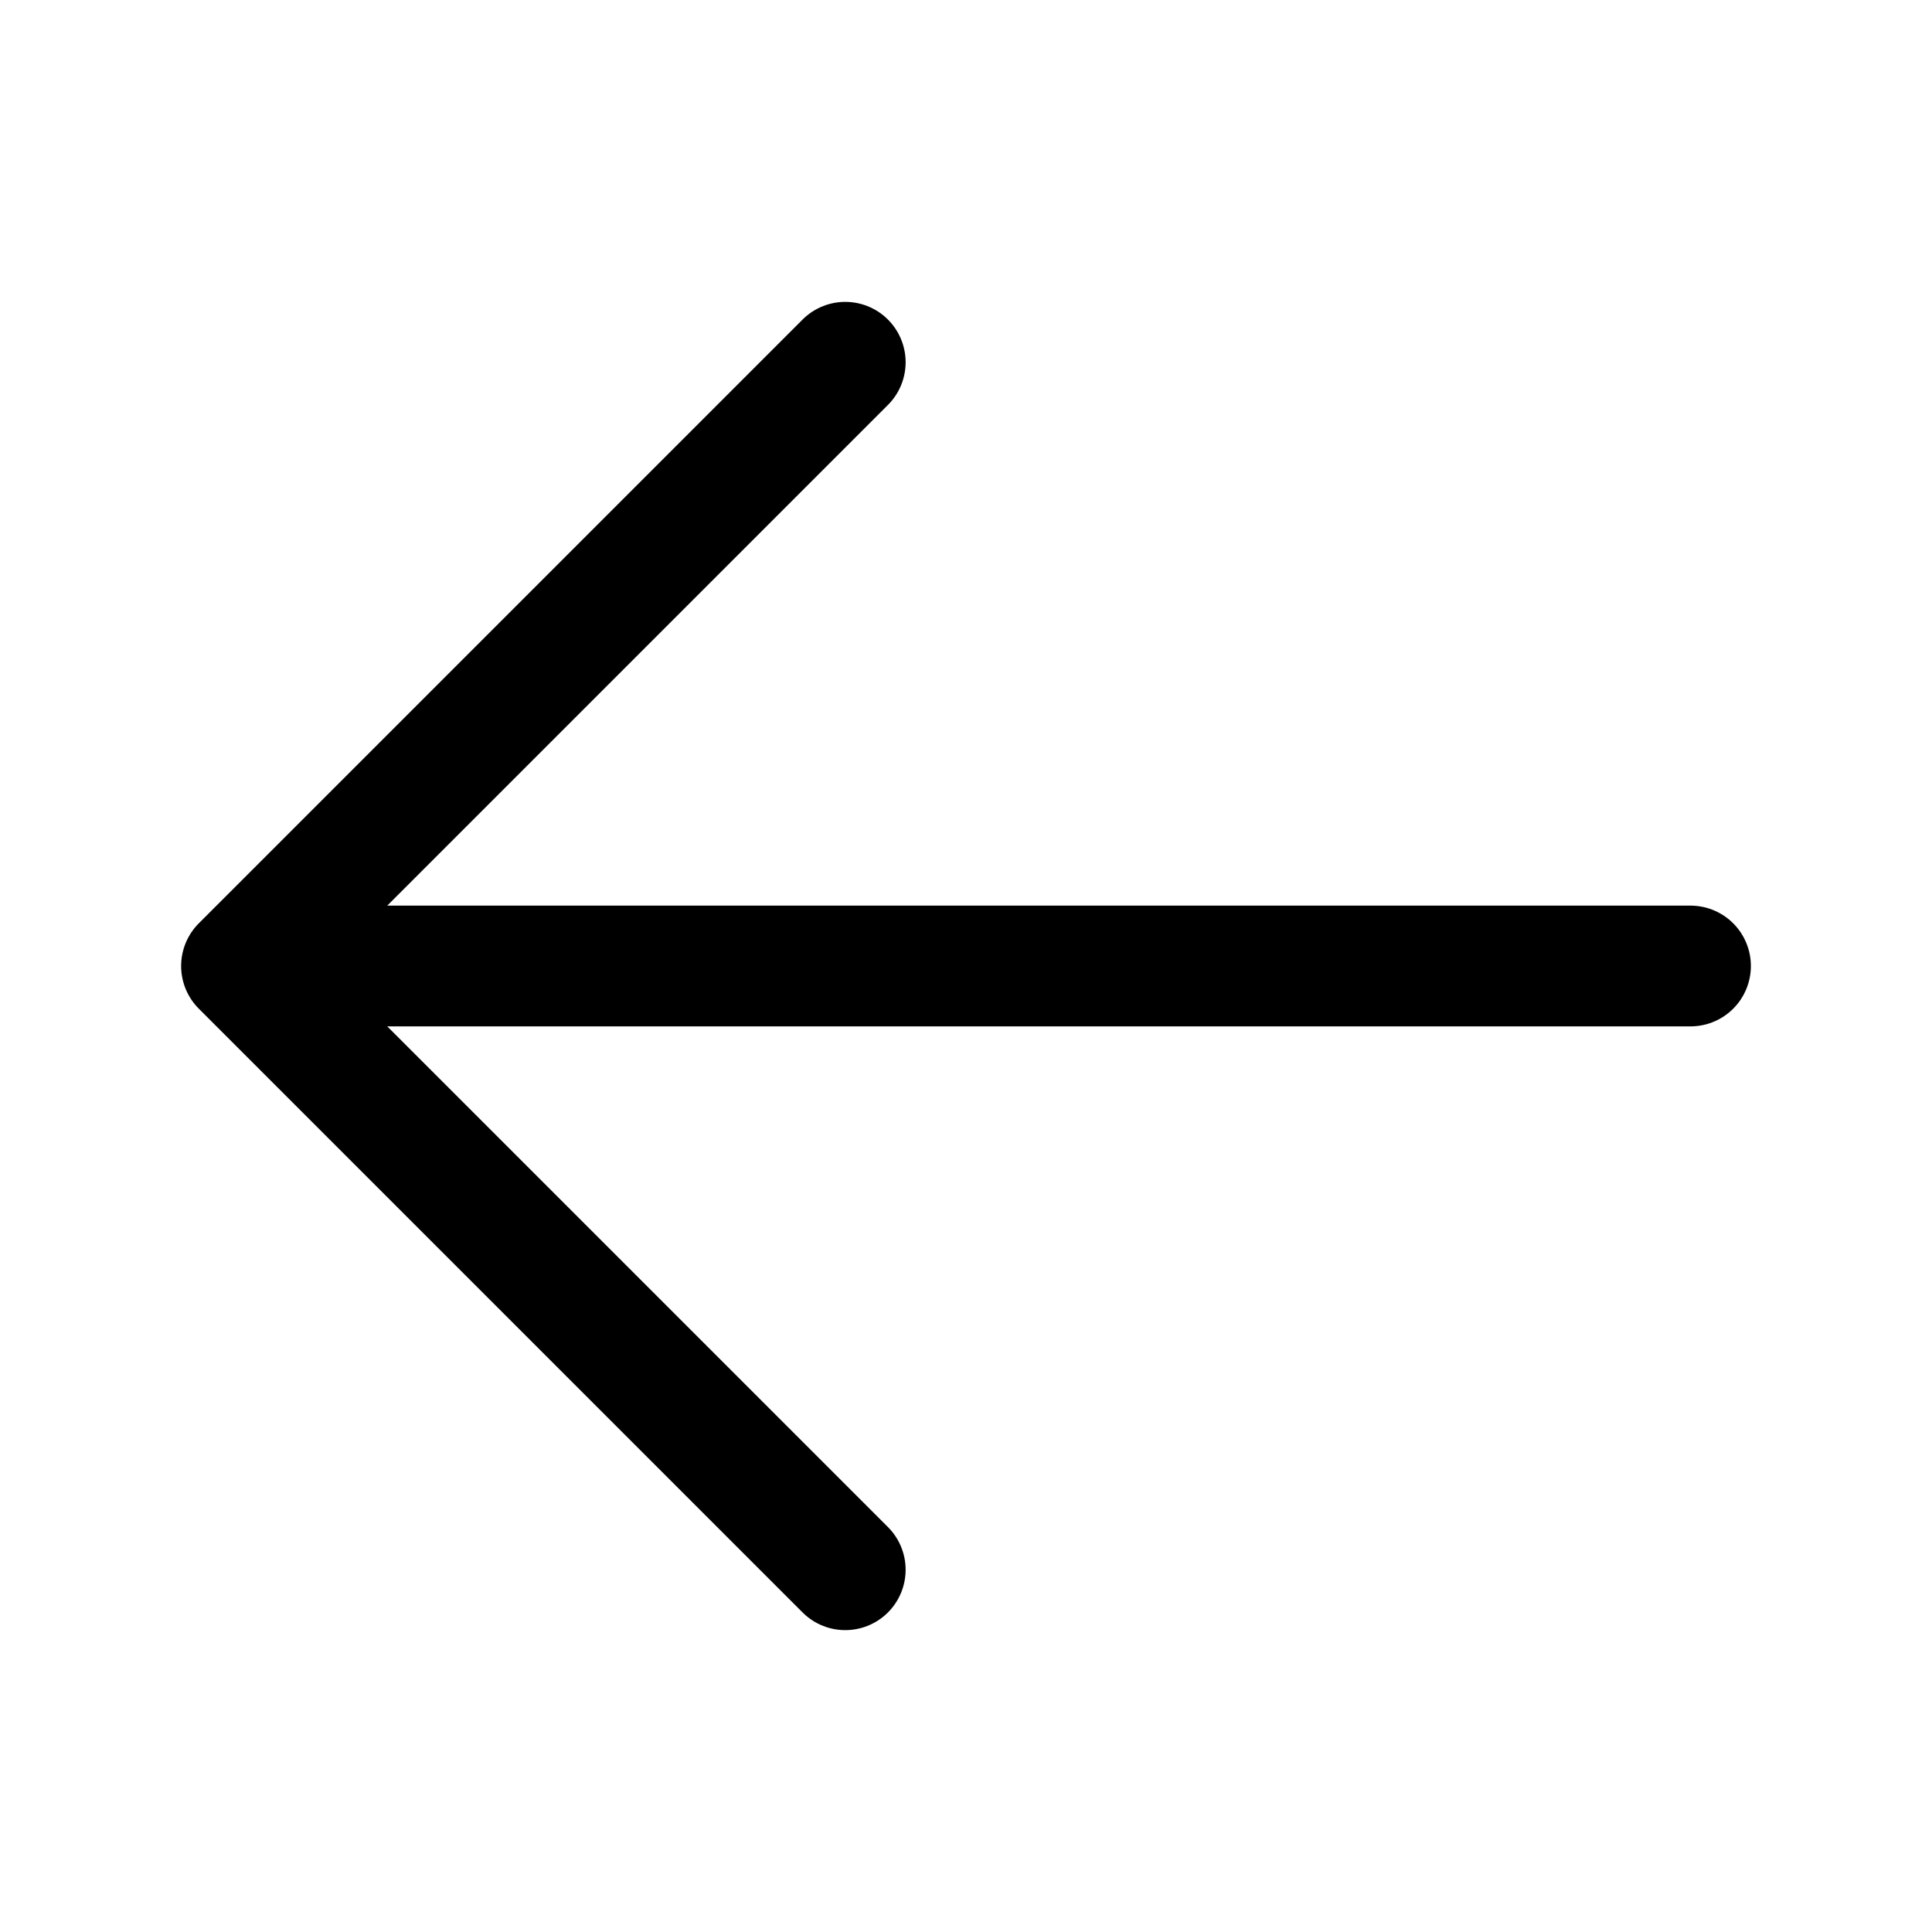
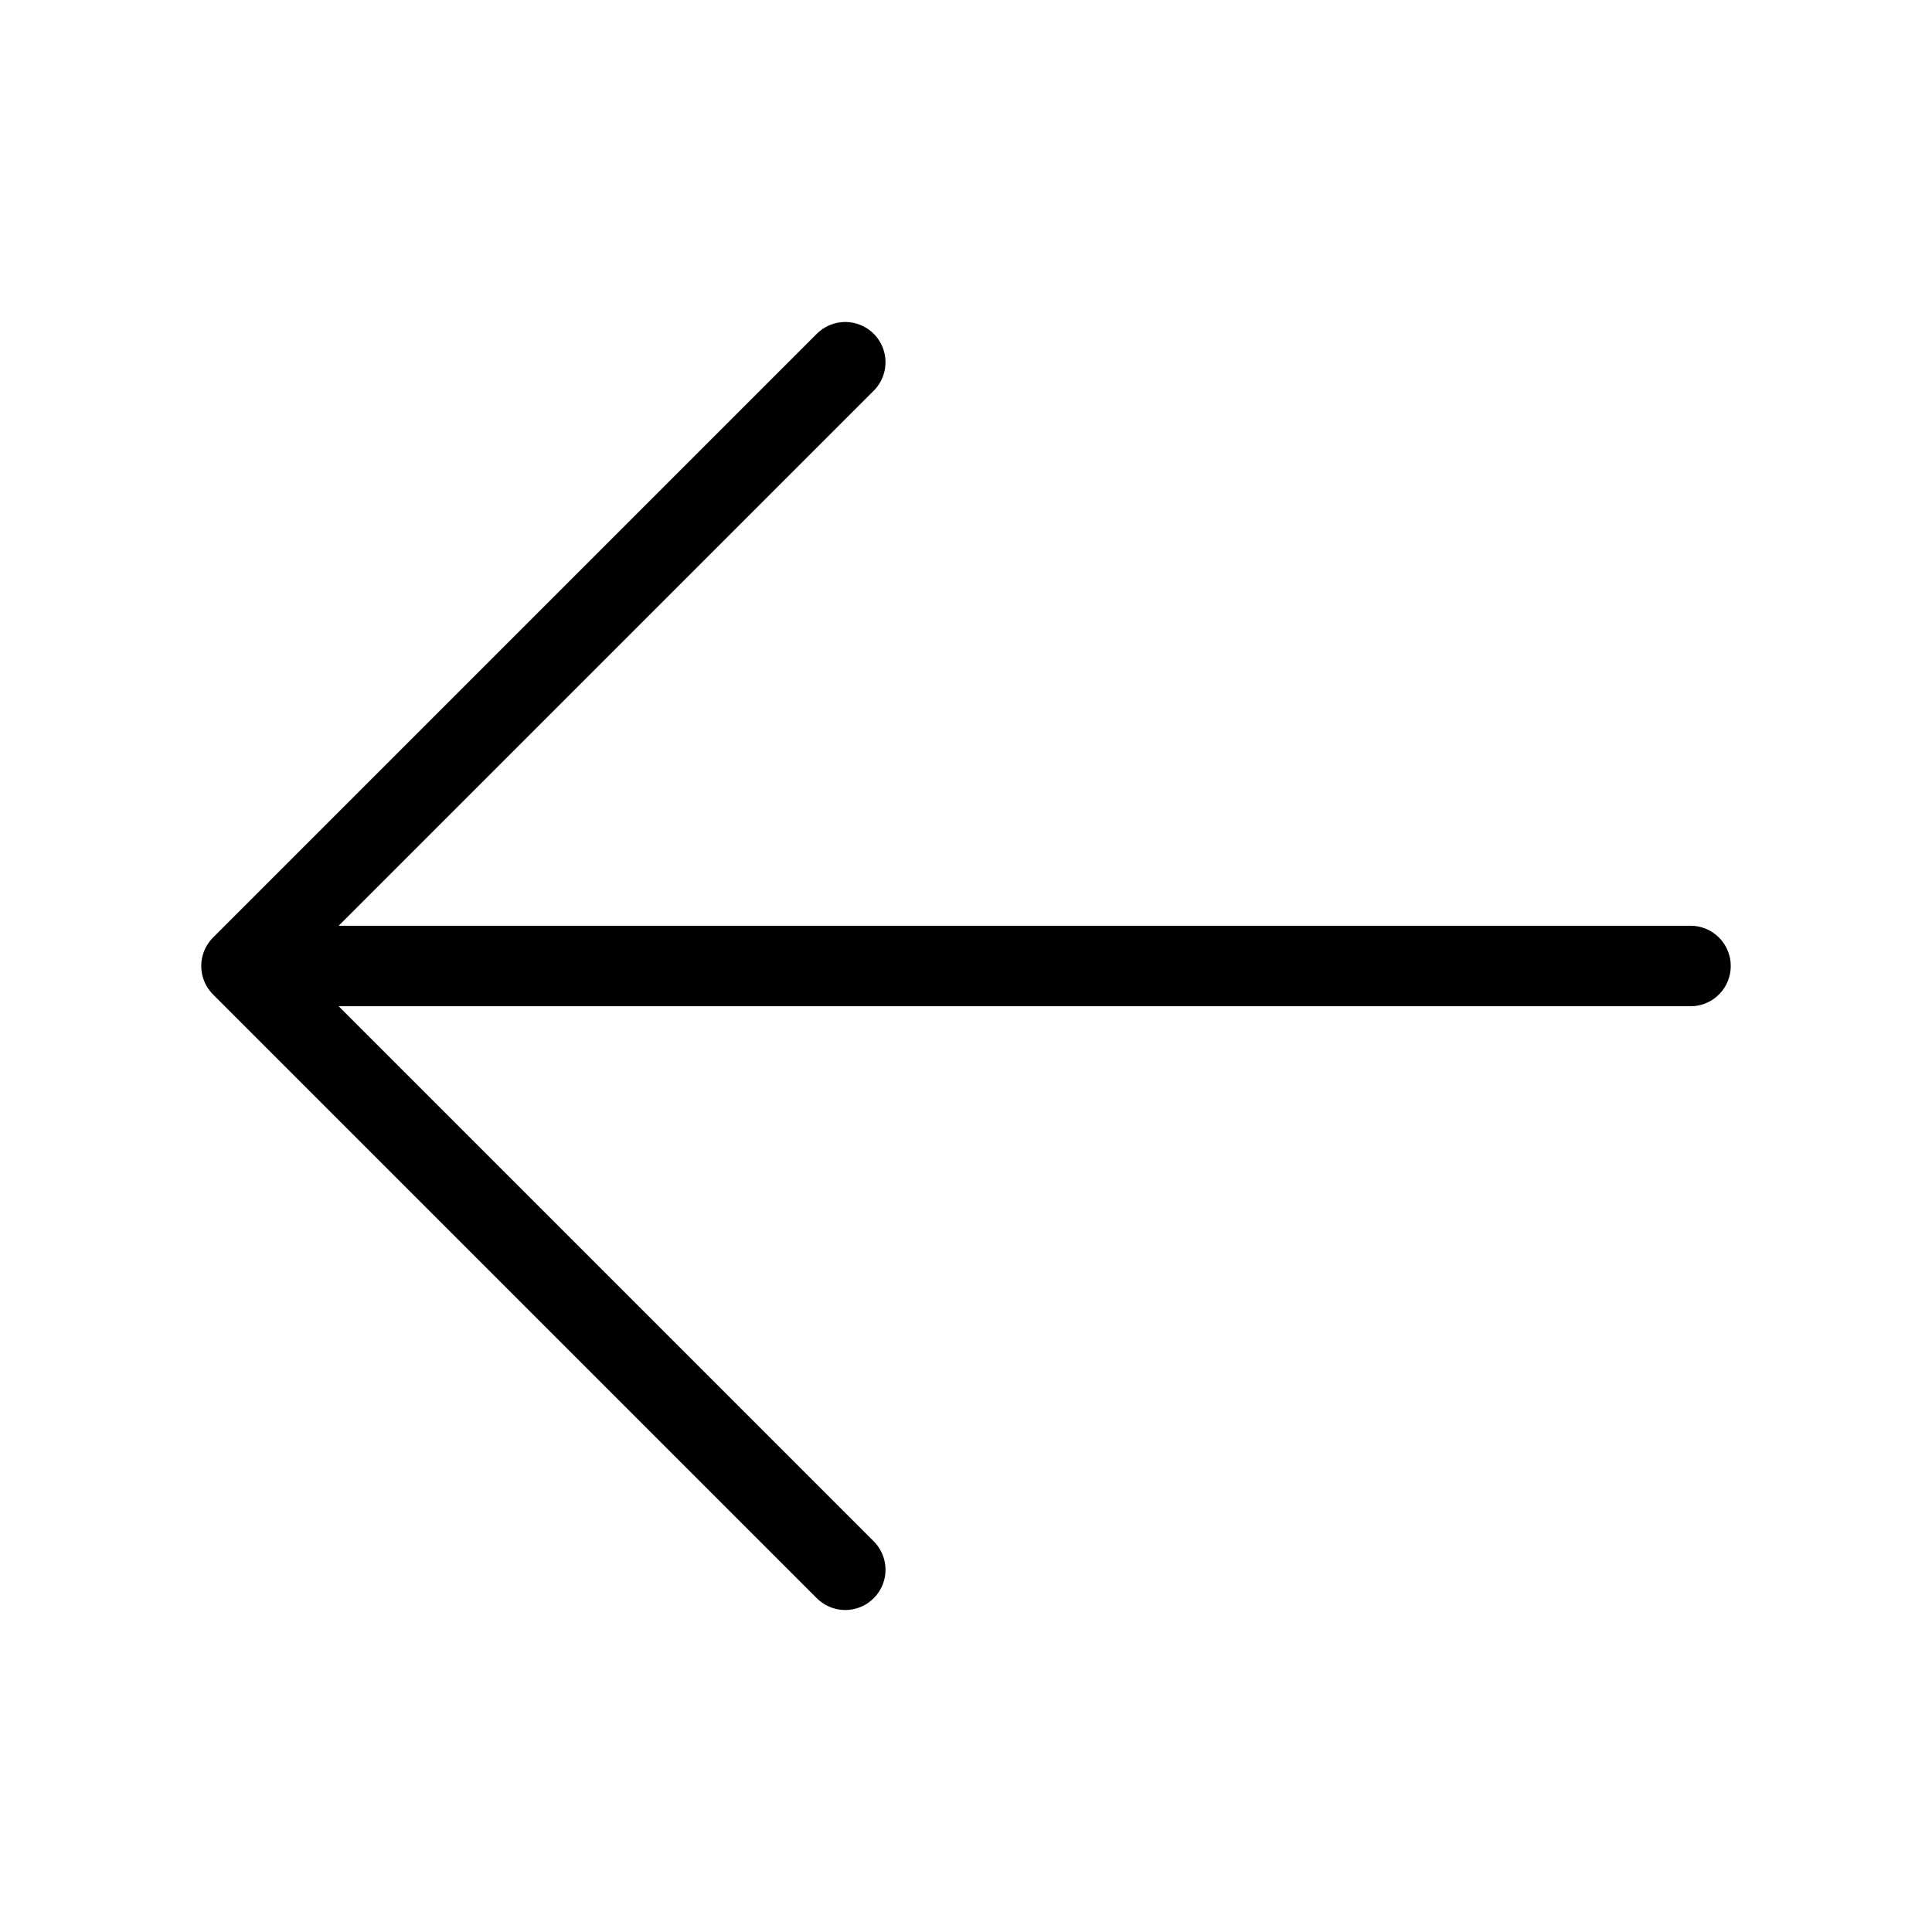
<svg xmlns="http://www.w3.org/2000/svg" width="24" height="24" viewBox="0 0 24 24" fill="none">
-   <path d="M10.5 19.5L3 12M3 12L10.5 4.5M3 12H21" stroke="currentColor" stroke-width="1.5" stroke-linecap="round" stroke-linejoin="round" />
+   <path d="M10.5 19.5L3 12M3 12L10.5 4.5M3 12H21" stroke="currentColor" stroke-width="currentStroke" stroke-linecap="round" stroke-linejoin="round" />
</svg>
